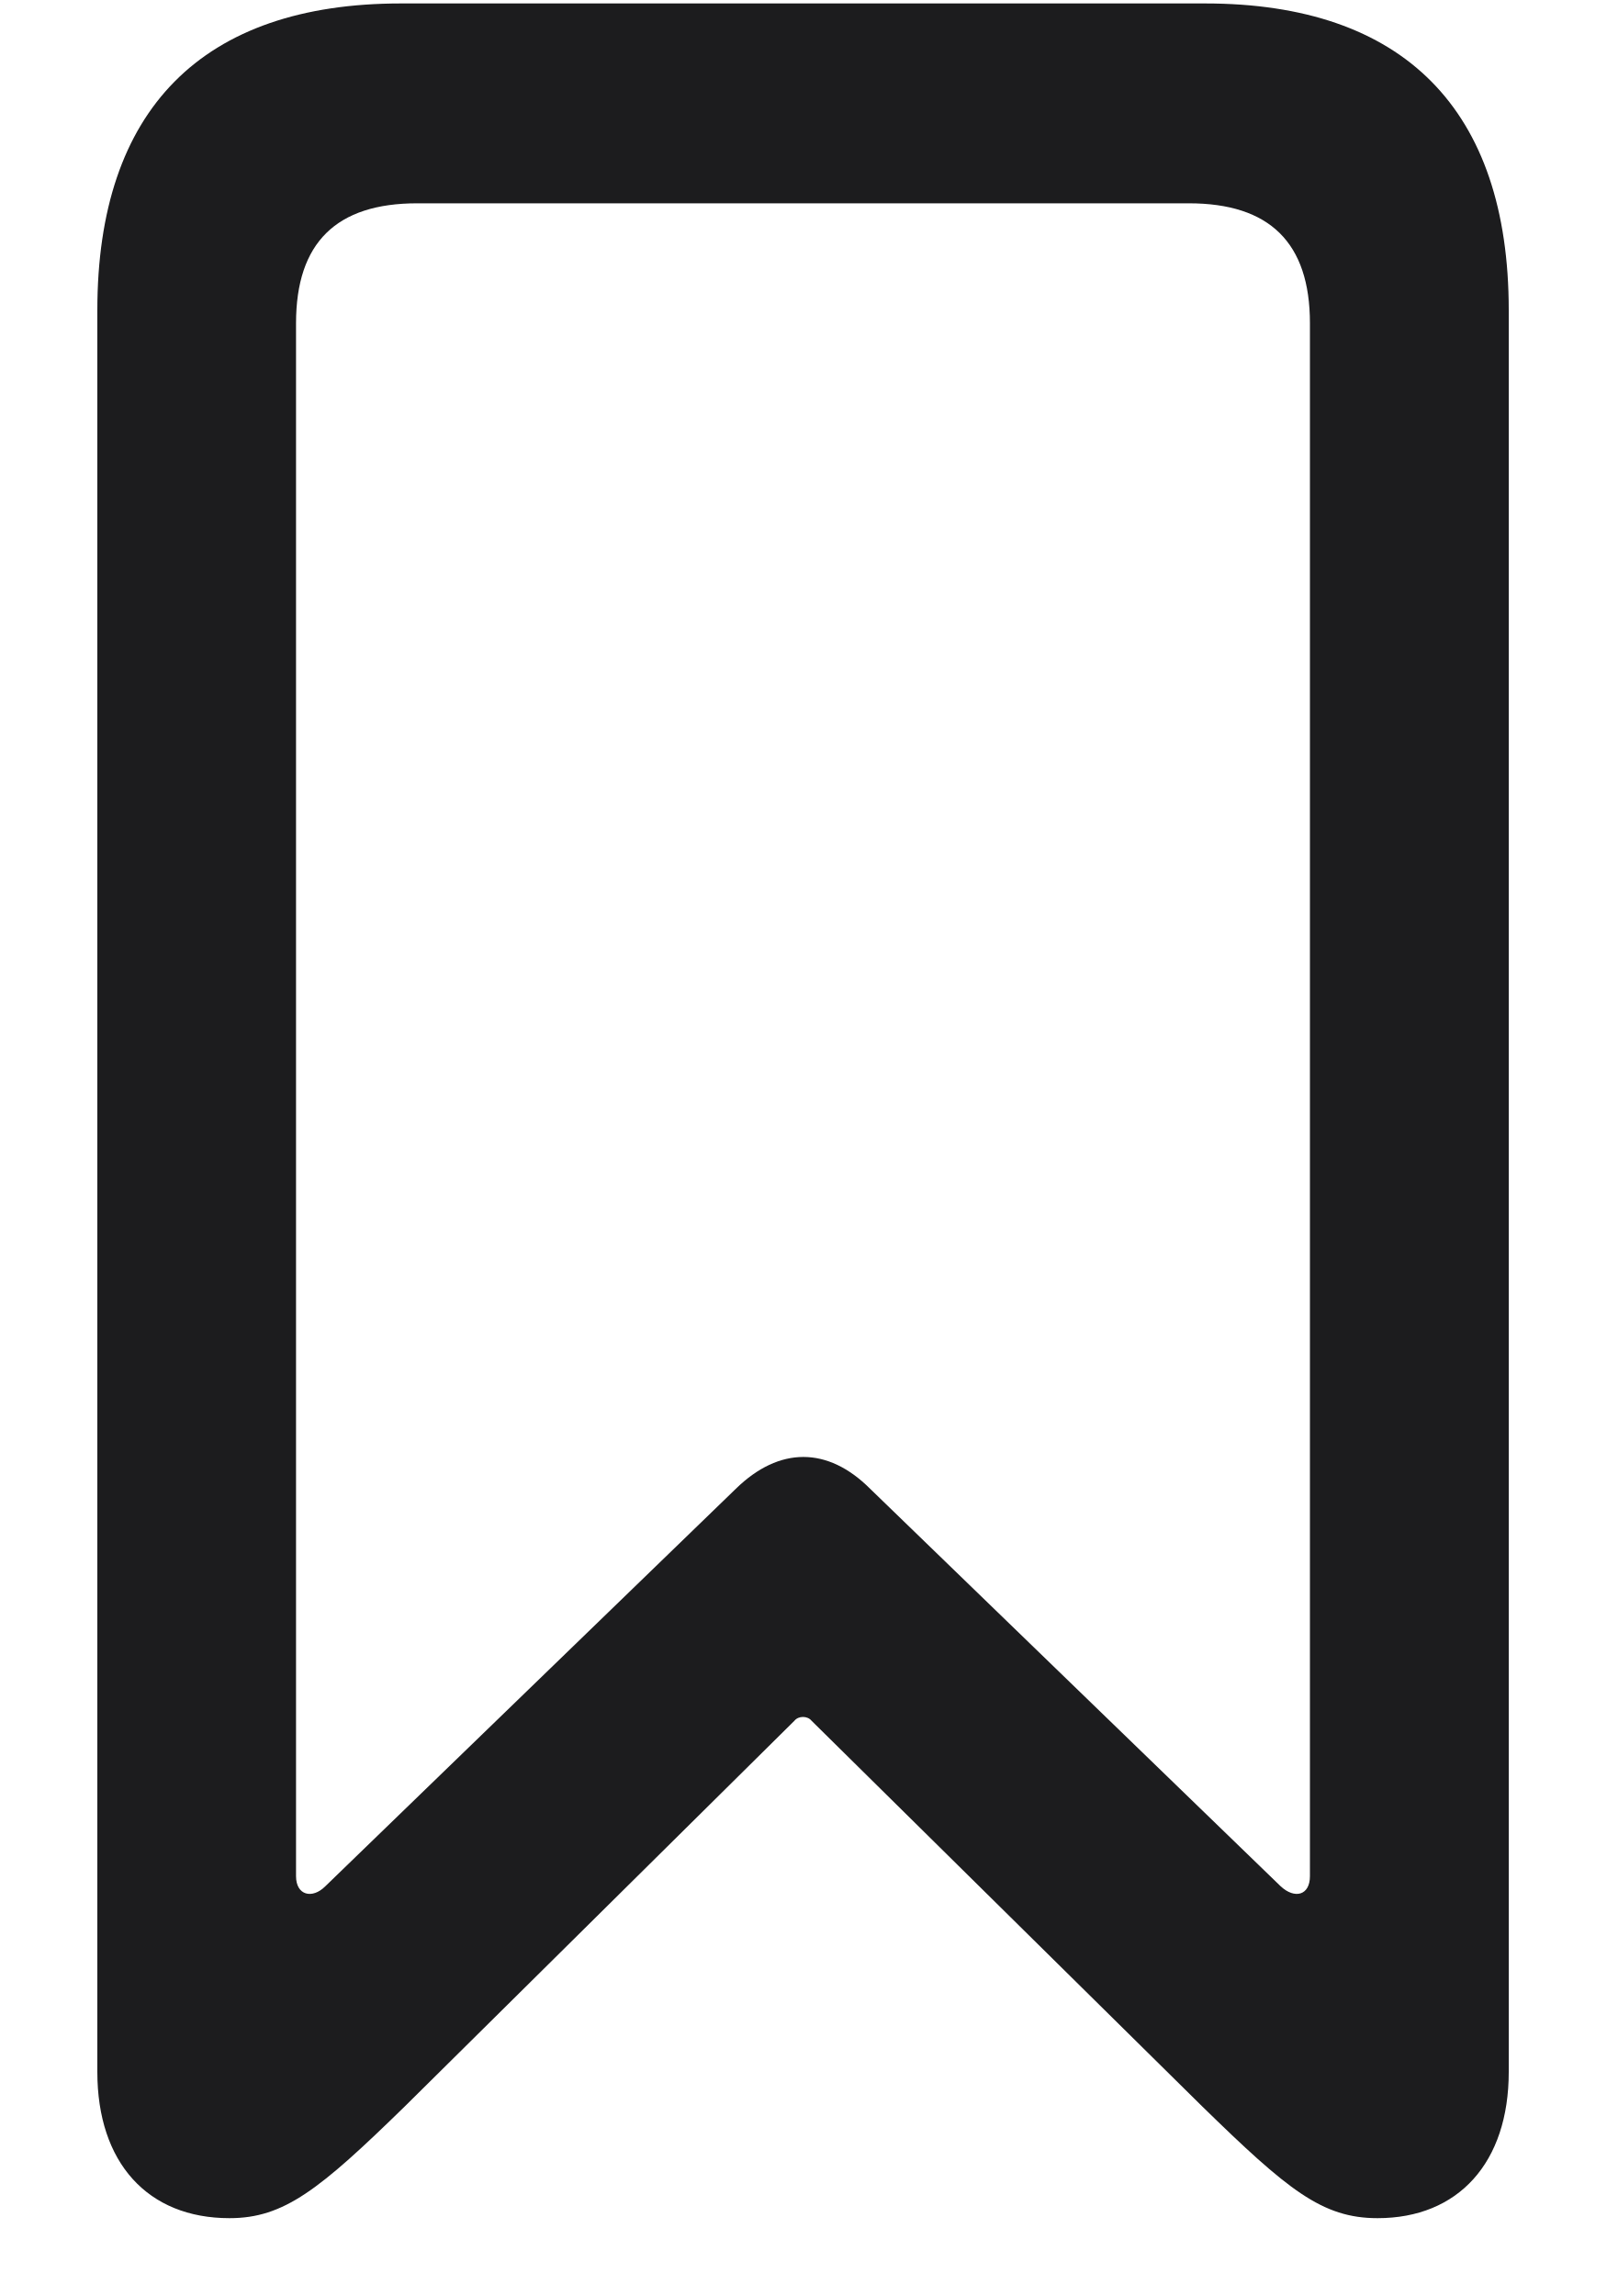
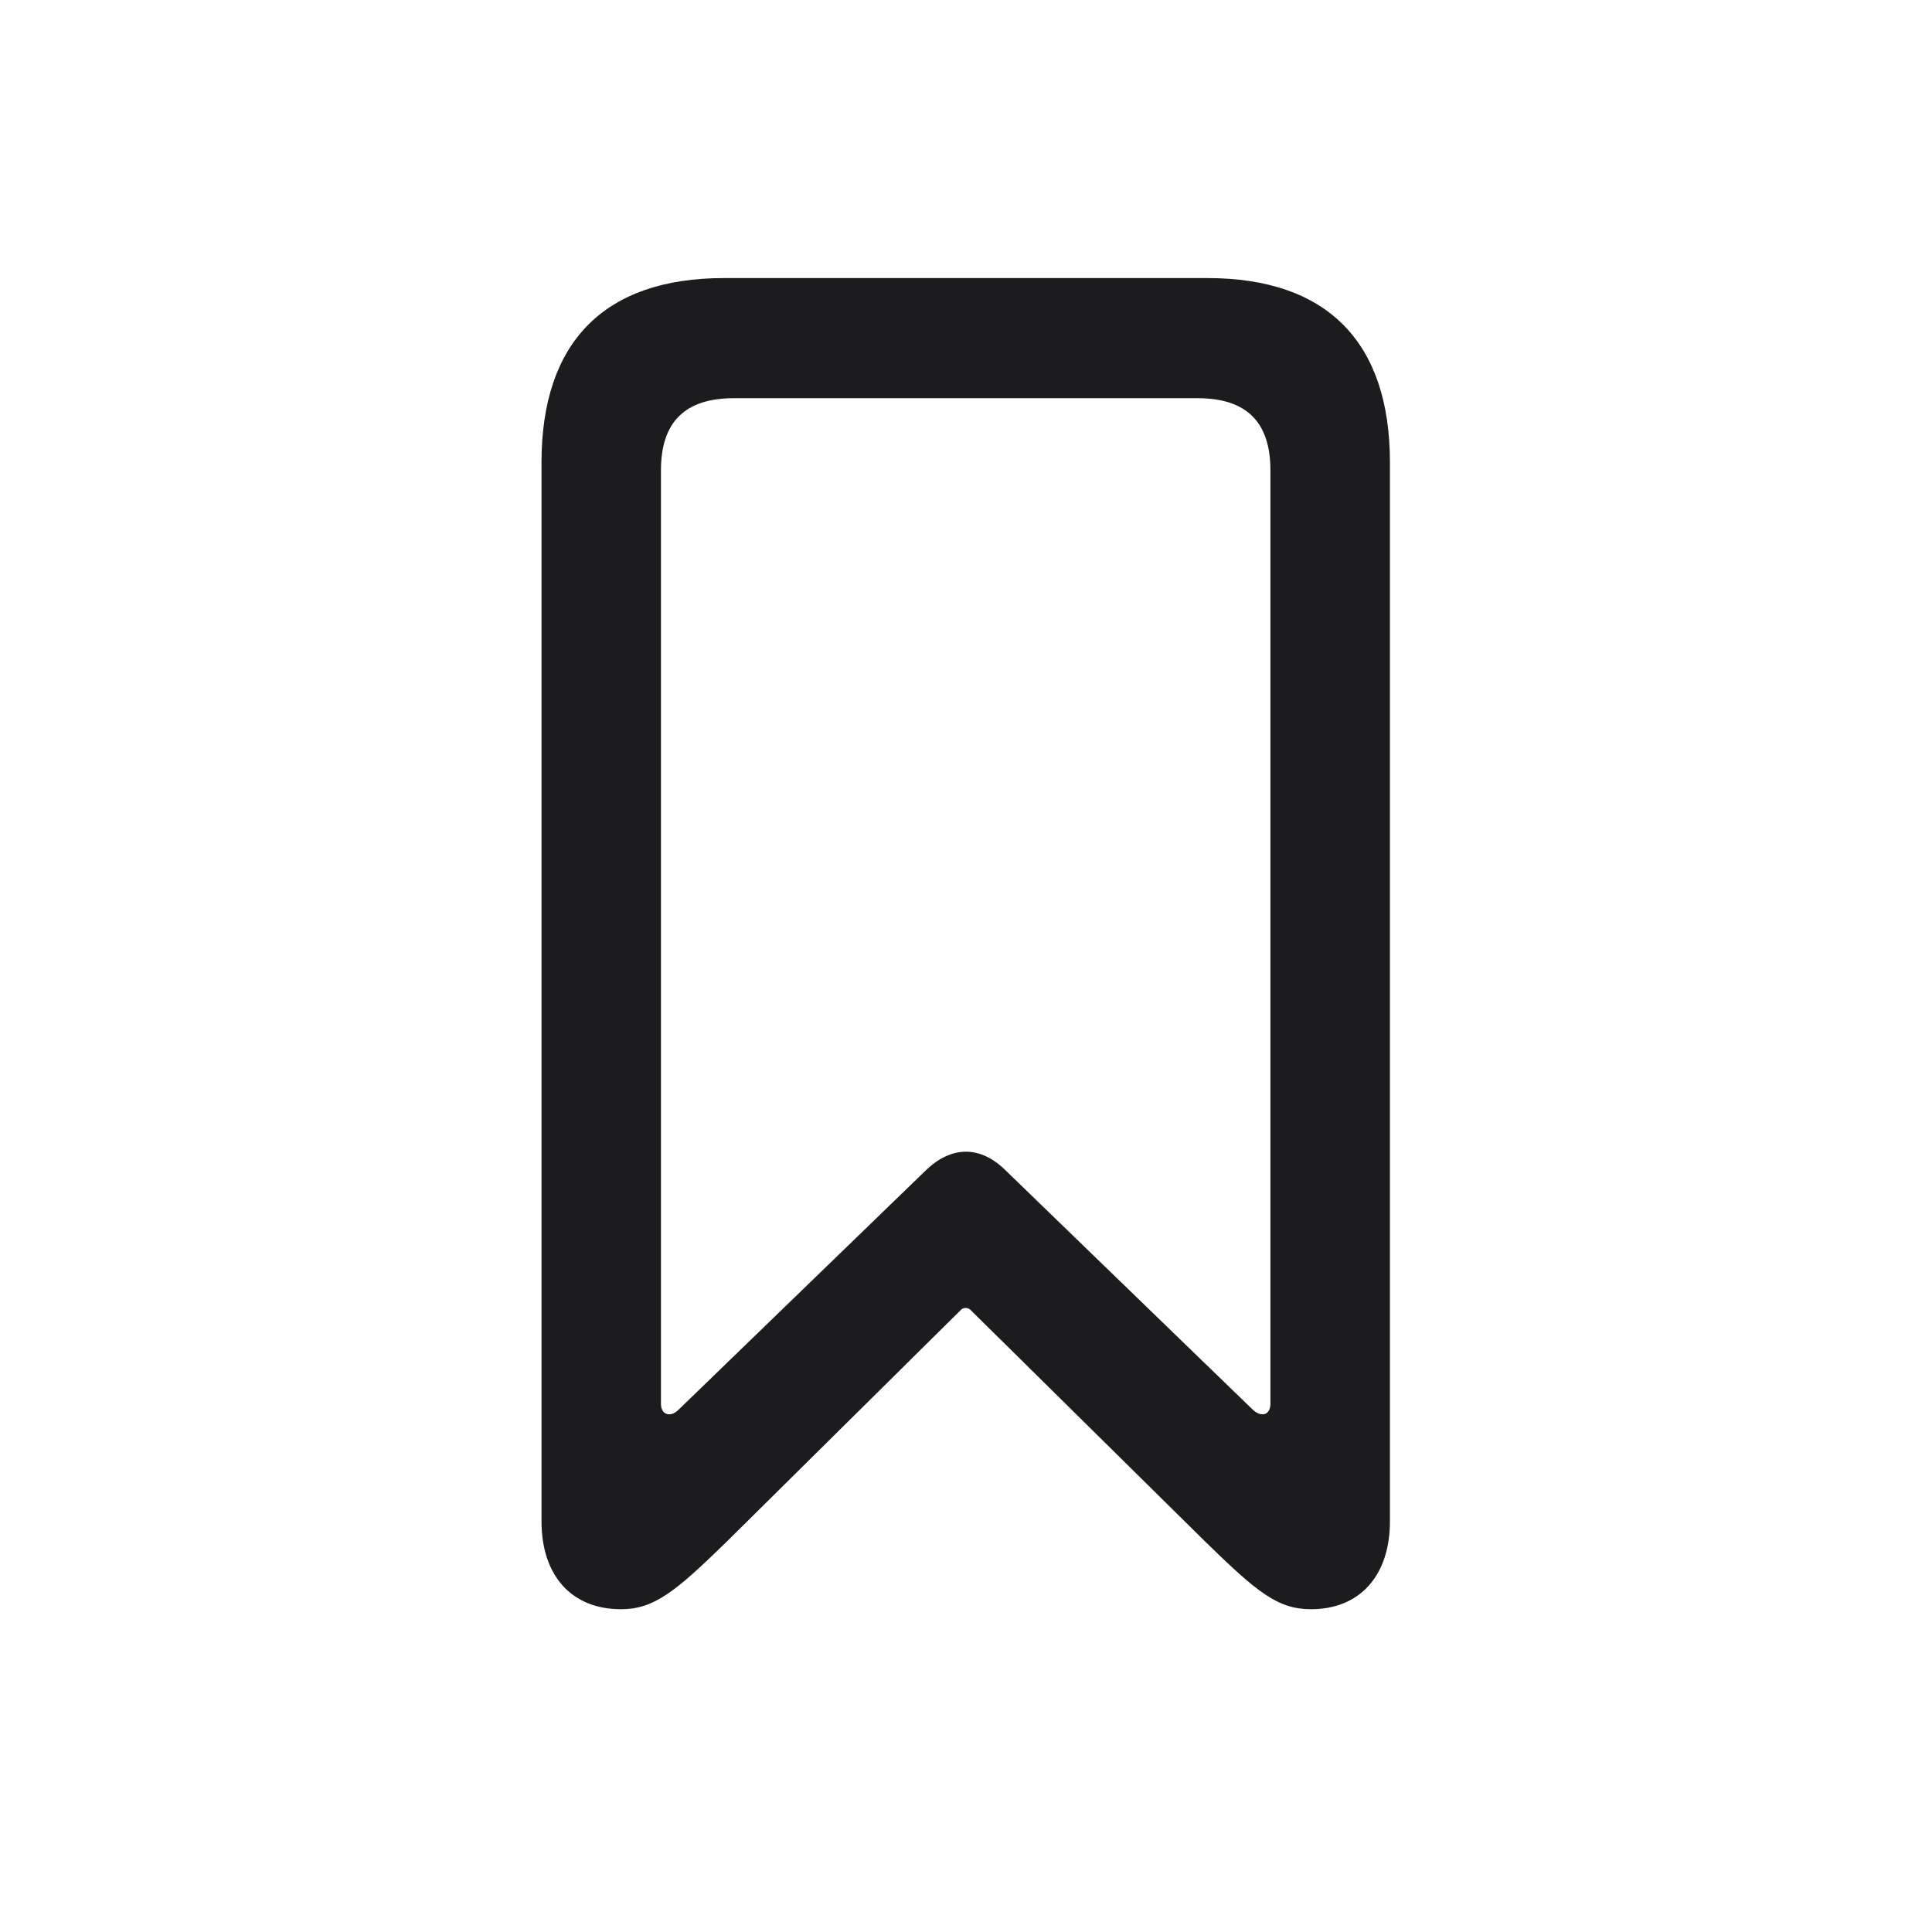
- <svg xmlns="http://www.w3.org/2000/svg" width="14" height="20" viewBox="0 0 14 20" fill="none">
-   <path d="M1.999 19.322C2.474 19.322 2.781 19.076 3.528 18.347L6.921 14.989C6.956 14.945 7.035 14.945 7.07 14.989L10.472 18.347C11.219 19.076 11.518 19.322 12.001 19.322C12.704 19.322 13.144 18.839 13.144 18.048V2.702C13.144 0.953 12.229 0.03 10.498 0.03H3.493C1.762 0.03 0.848 0.953 0.848 2.702V18.048C0.848 18.839 1.287 19.322 1.999 19.322ZM2.834 16.431C2.72 16.545 2.579 16.51 2.579 16.343V2.816C2.579 2.113 2.931 1.771 3.634 1.771H10.357C11.06 1.771 11.412 2.113 11.412 2.816V16.343C11.412 16.51 11.28 16.545 11.157 16.431L7.58 12.968C7.211 12.599 6.789 12.599 6.411 12.968L2.834 16.431Z" fill="#1C1C1E" />
+ <svg xmlns="http://www.w3.org/2000/svg" width="28" height="28" viewBox="0 0 28 28" fill="none">
+   <path d="M8.999 23.322C9.474 23.322 9.781 23.076 10.528 22.347L13.921 18.989C13.956 18.945 14.035 18.945 14.07 18.989L17.472 22.347C18.219 23.076 18.518 23.322 19.001 23.322C19.704 23.322 20.144 22.839 20.144 22.048V6.702C20.144 4.953 19.23 4.03 17.498 4.03H10.493C8.762 4.03 7.848 4.953 7.848 6.702V22.048C7.848 22.839 8.287 23.322 8.999 23.322ZM9.834 20.431C9.72 20.545 9.579 20.51 9.579 20.343V6.816C9.579 6.113 9.931 5.771 10.634 5.771H17.357C18.061 5.771 18.412 6.113 18.412 6.816V20.343C18.412 20.51 18.28 20.545 18.157 20.431L14.58 16.968C14.211 16.599 13.789 16.599 13.411 16.968L9.834 20.431Z" fill="#1C1C1E" />
</svg>
